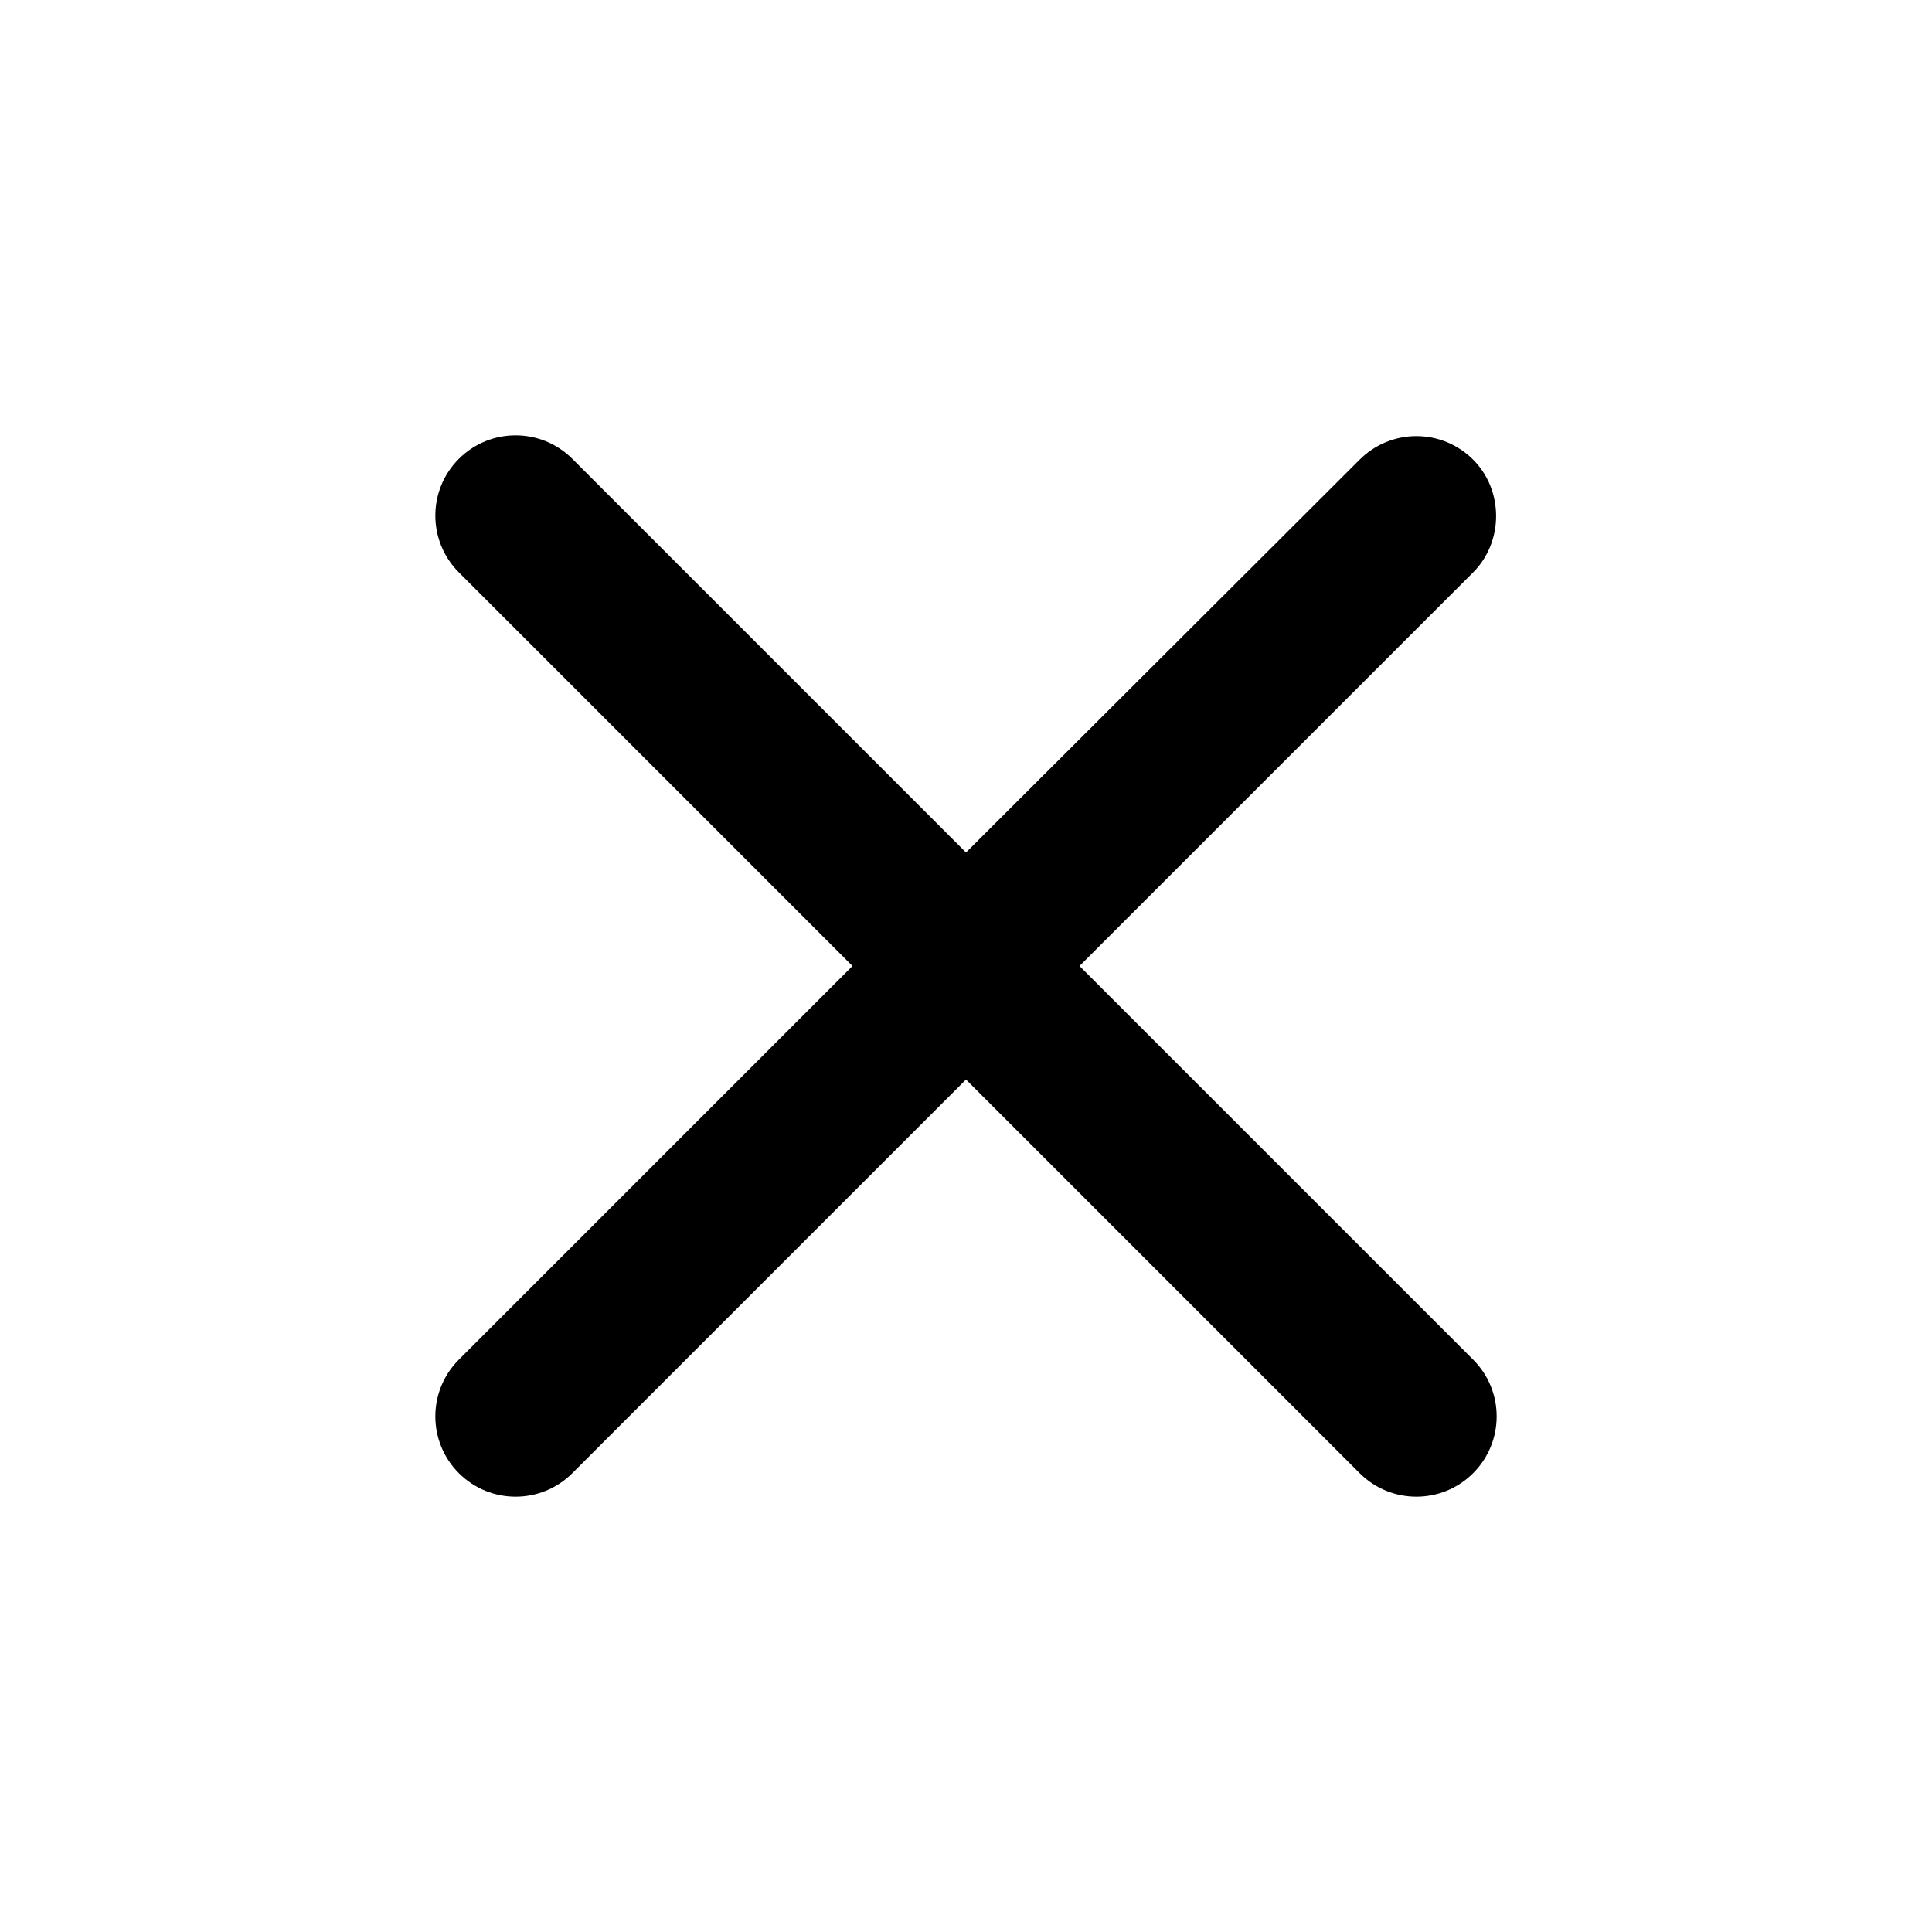
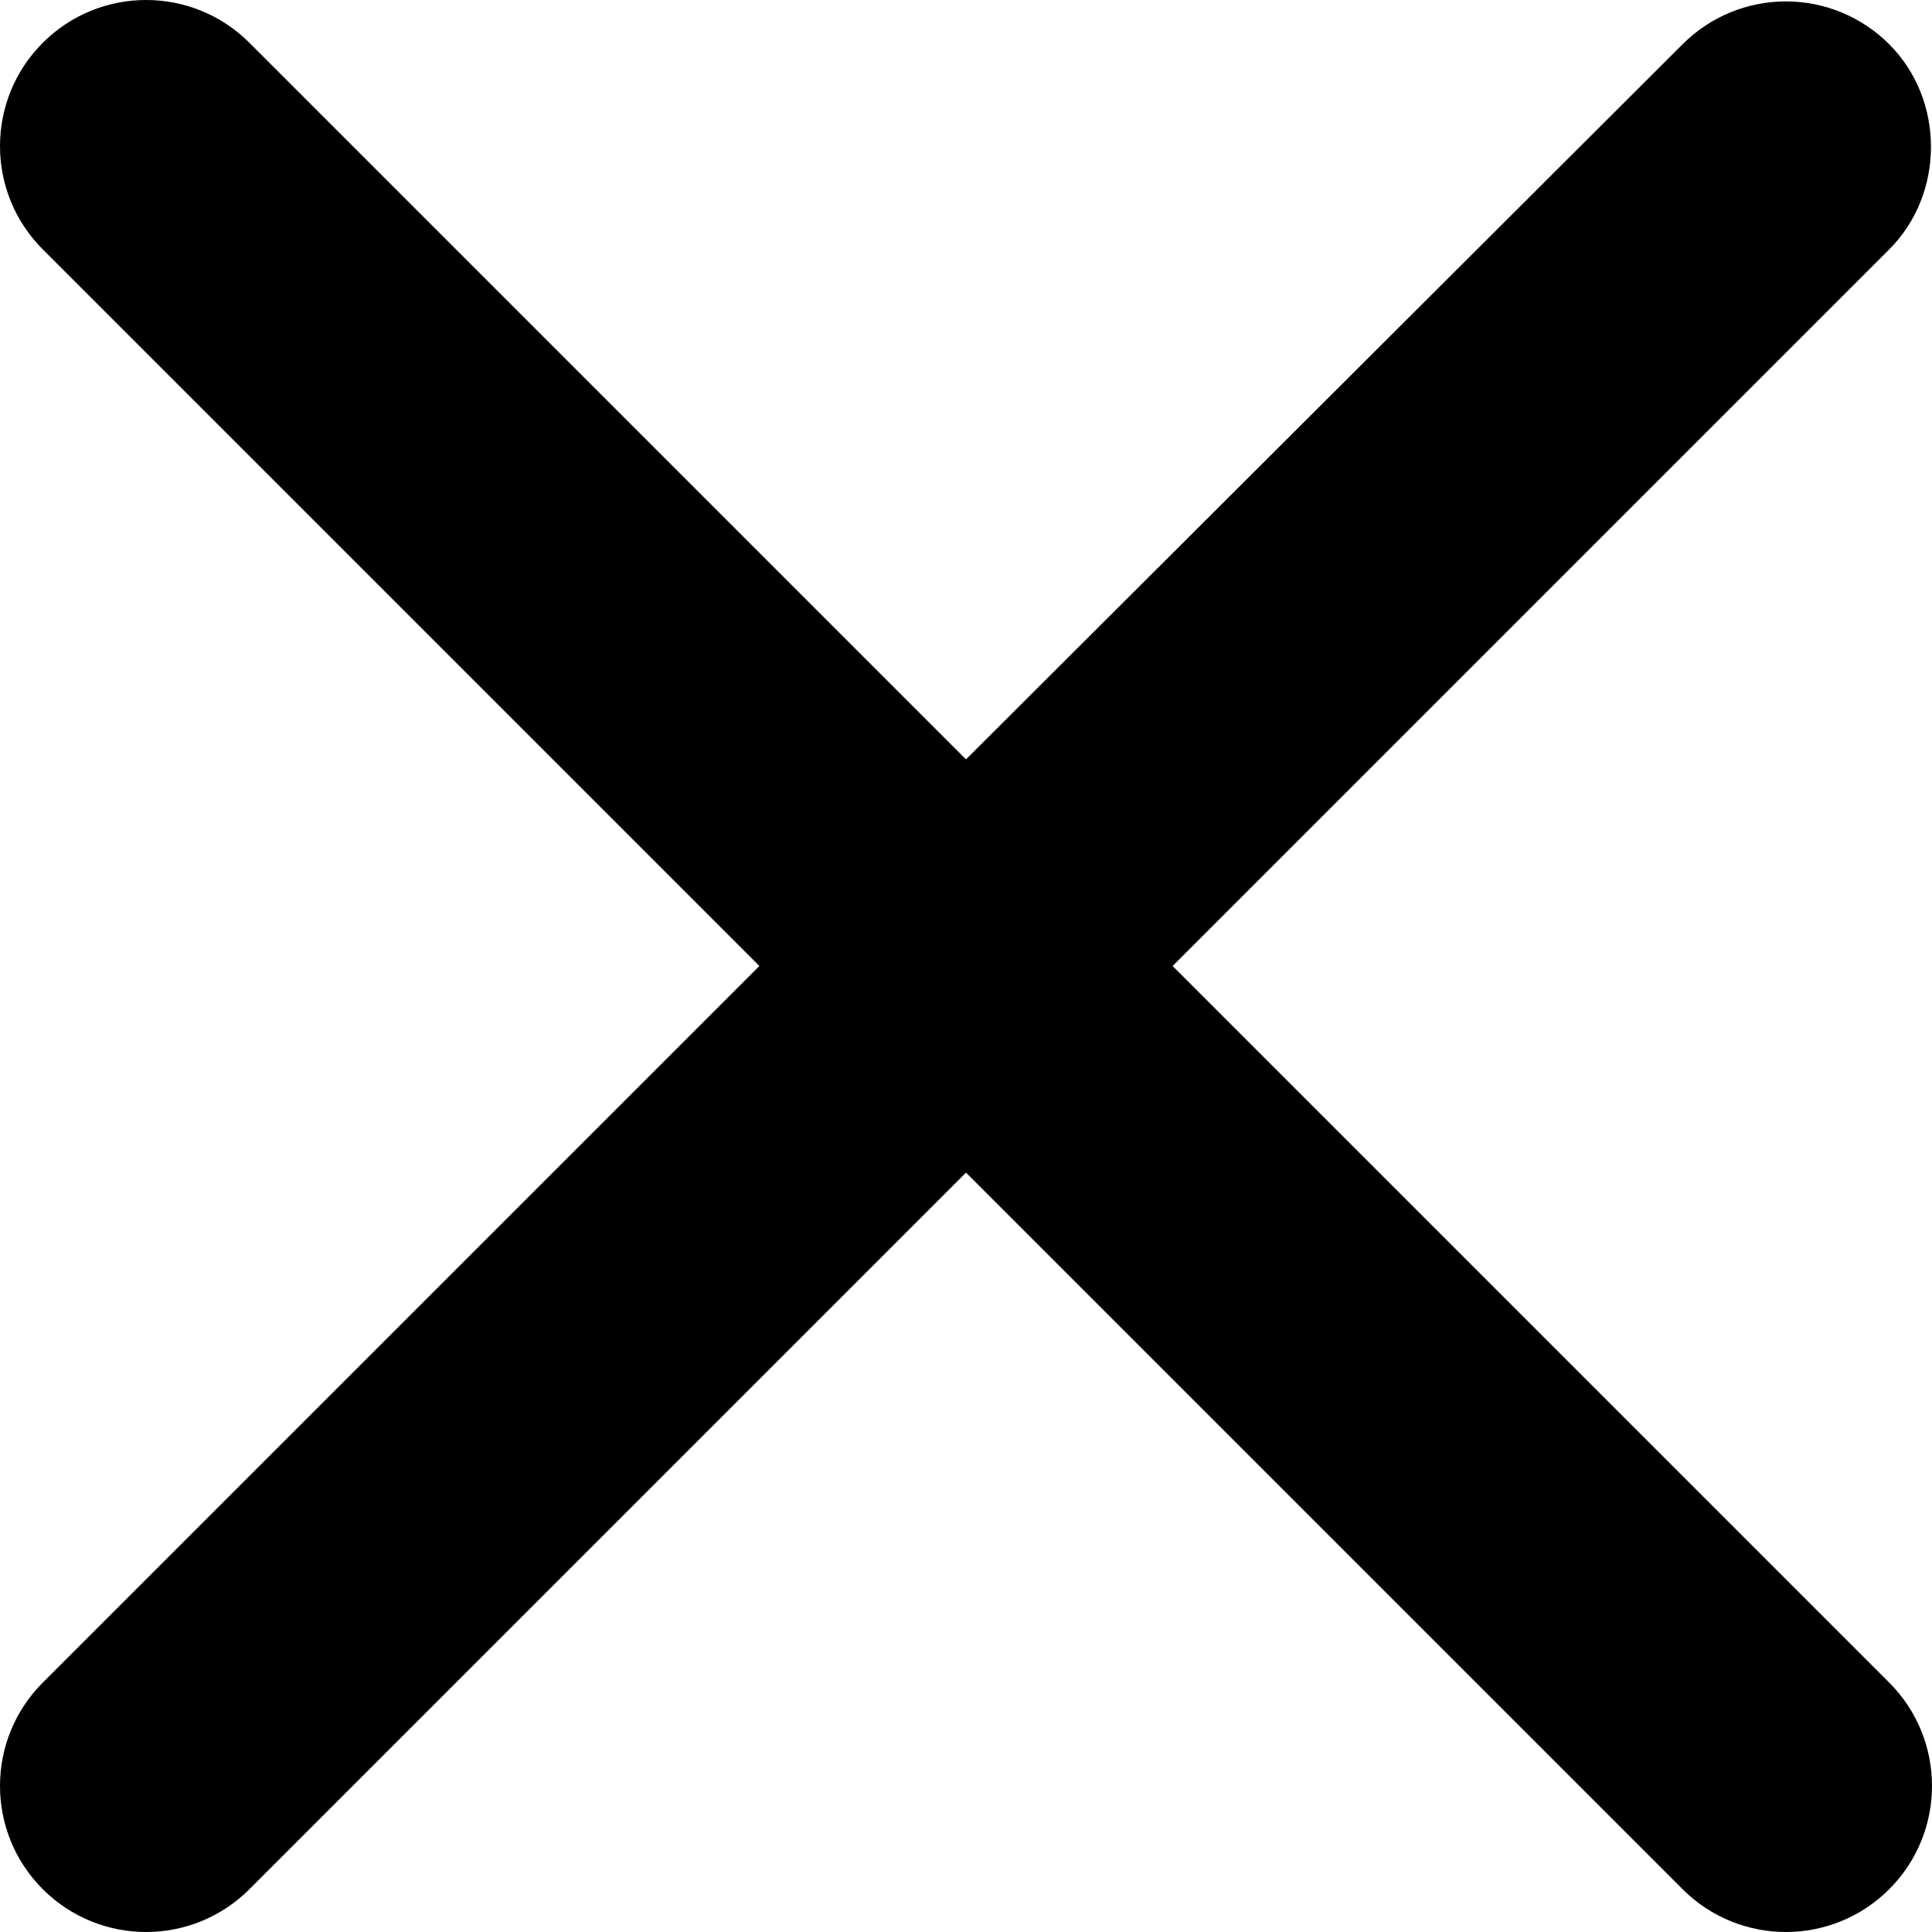
- <svg xmlns="http://www.w3.org/2000/svg" id="vector" width="24.0d" height="24.0d" viewBox="0 0 24.0 24.0">
-   <path fill="@android:color/white" d="M18.3,5.71a0.996,0.996 0,0 0,-1.41 0L12,10.59 7.11,5.7A0.996,0.996 0,1 0,5.7 7.11L10.59,12 5.7,16.89a0.996,0.996 0,1 0,1.41 1.41L12,13.41l4.89,4.89a0.996,0.996 0,1 0,1.41 -1.41L13.41,12l4.89,-4.89c0.38,-0.38 0.38,-1.02 0,-1.4z" id="path_0" />
+ <svg xmlns="http://www.w3.org/2000/svg" id="vector" width="13.184" height="13.184" viewBox="0 0 13.184 13.184" version="1.1">
+   <defs id="defs324" />
+   <path fill="@android:color/white" d="m 12.892,0.302 a 0.996,0.996 0 0 0 -1.41,0 l -4.89,4.88 -4.89,-4.89 A 0.997,0.997 0 1 0 0.292,1.702 l 4.89,4.89 -4.89,4.89 a 0.997,0.997 0 1 0 1.41,1.41 l 4.89,-4.89 4.89,4.89 a 0.997,0.997 0 1 0 1.41,-1.41 l -4.89,-4.89 4.89,-4.89 c 0.38,-0.38 0.38,-1.02 0,-1.4 z" id="path_0" />
</svg>
